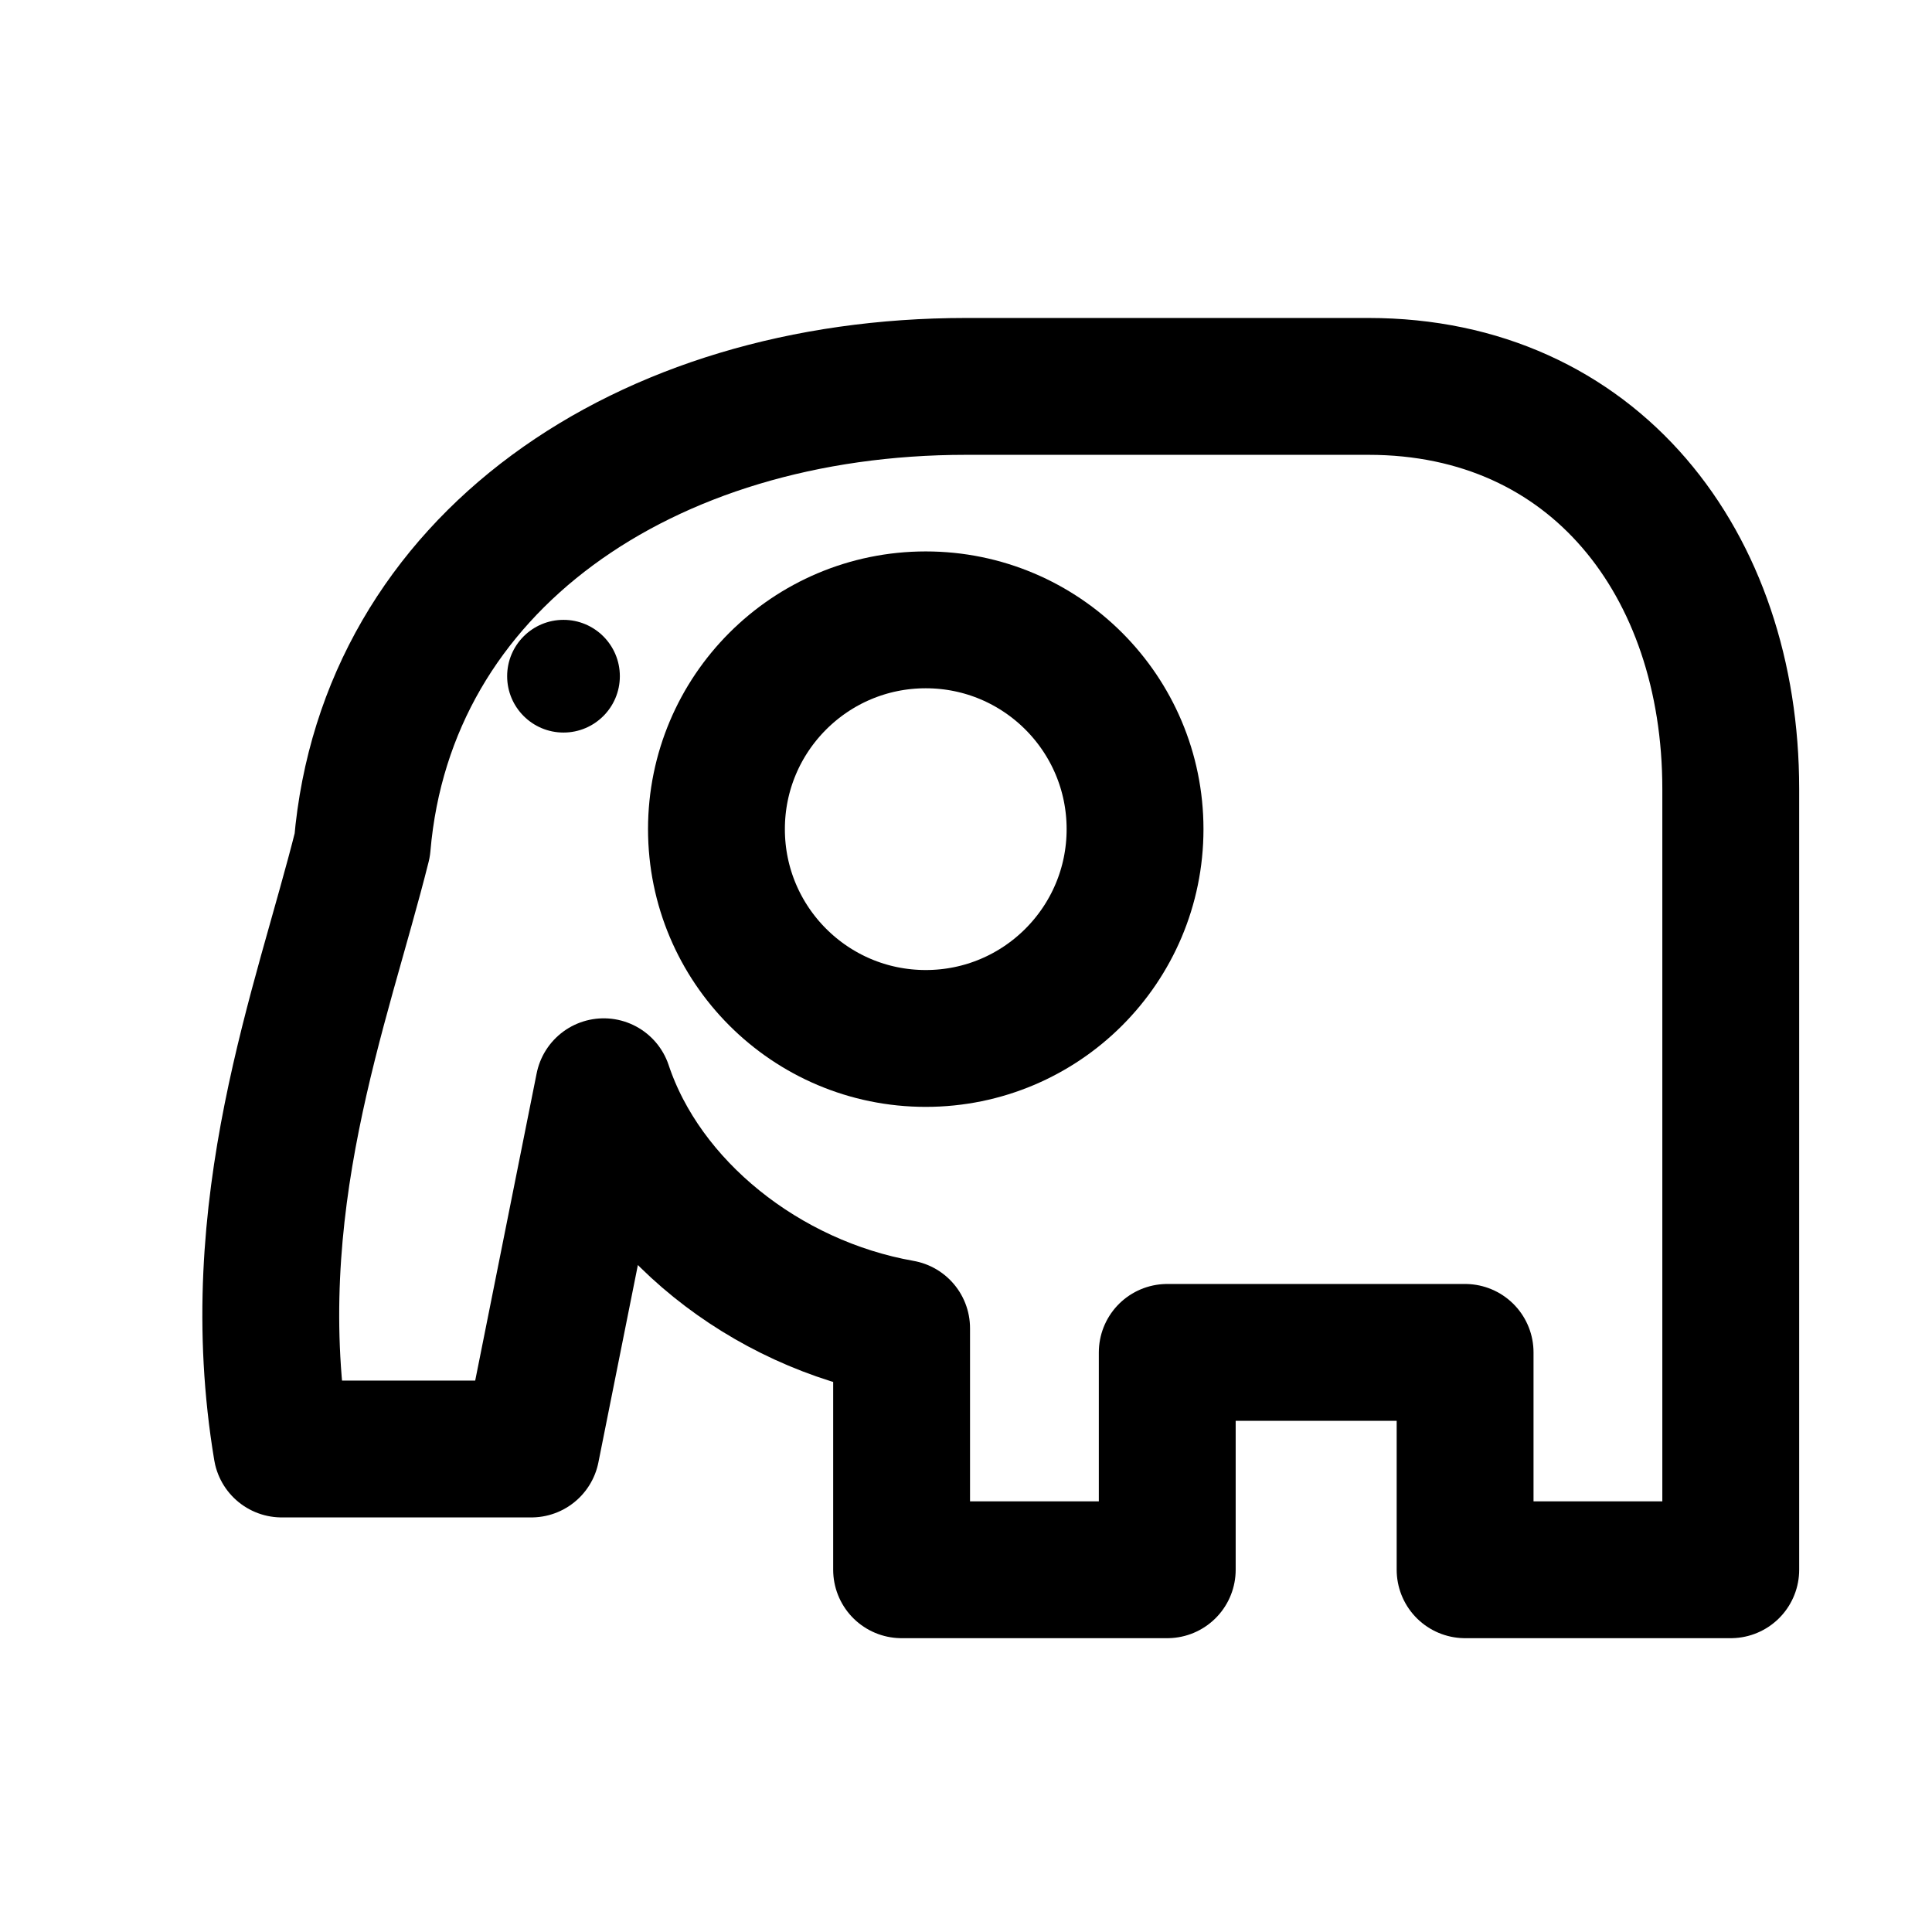
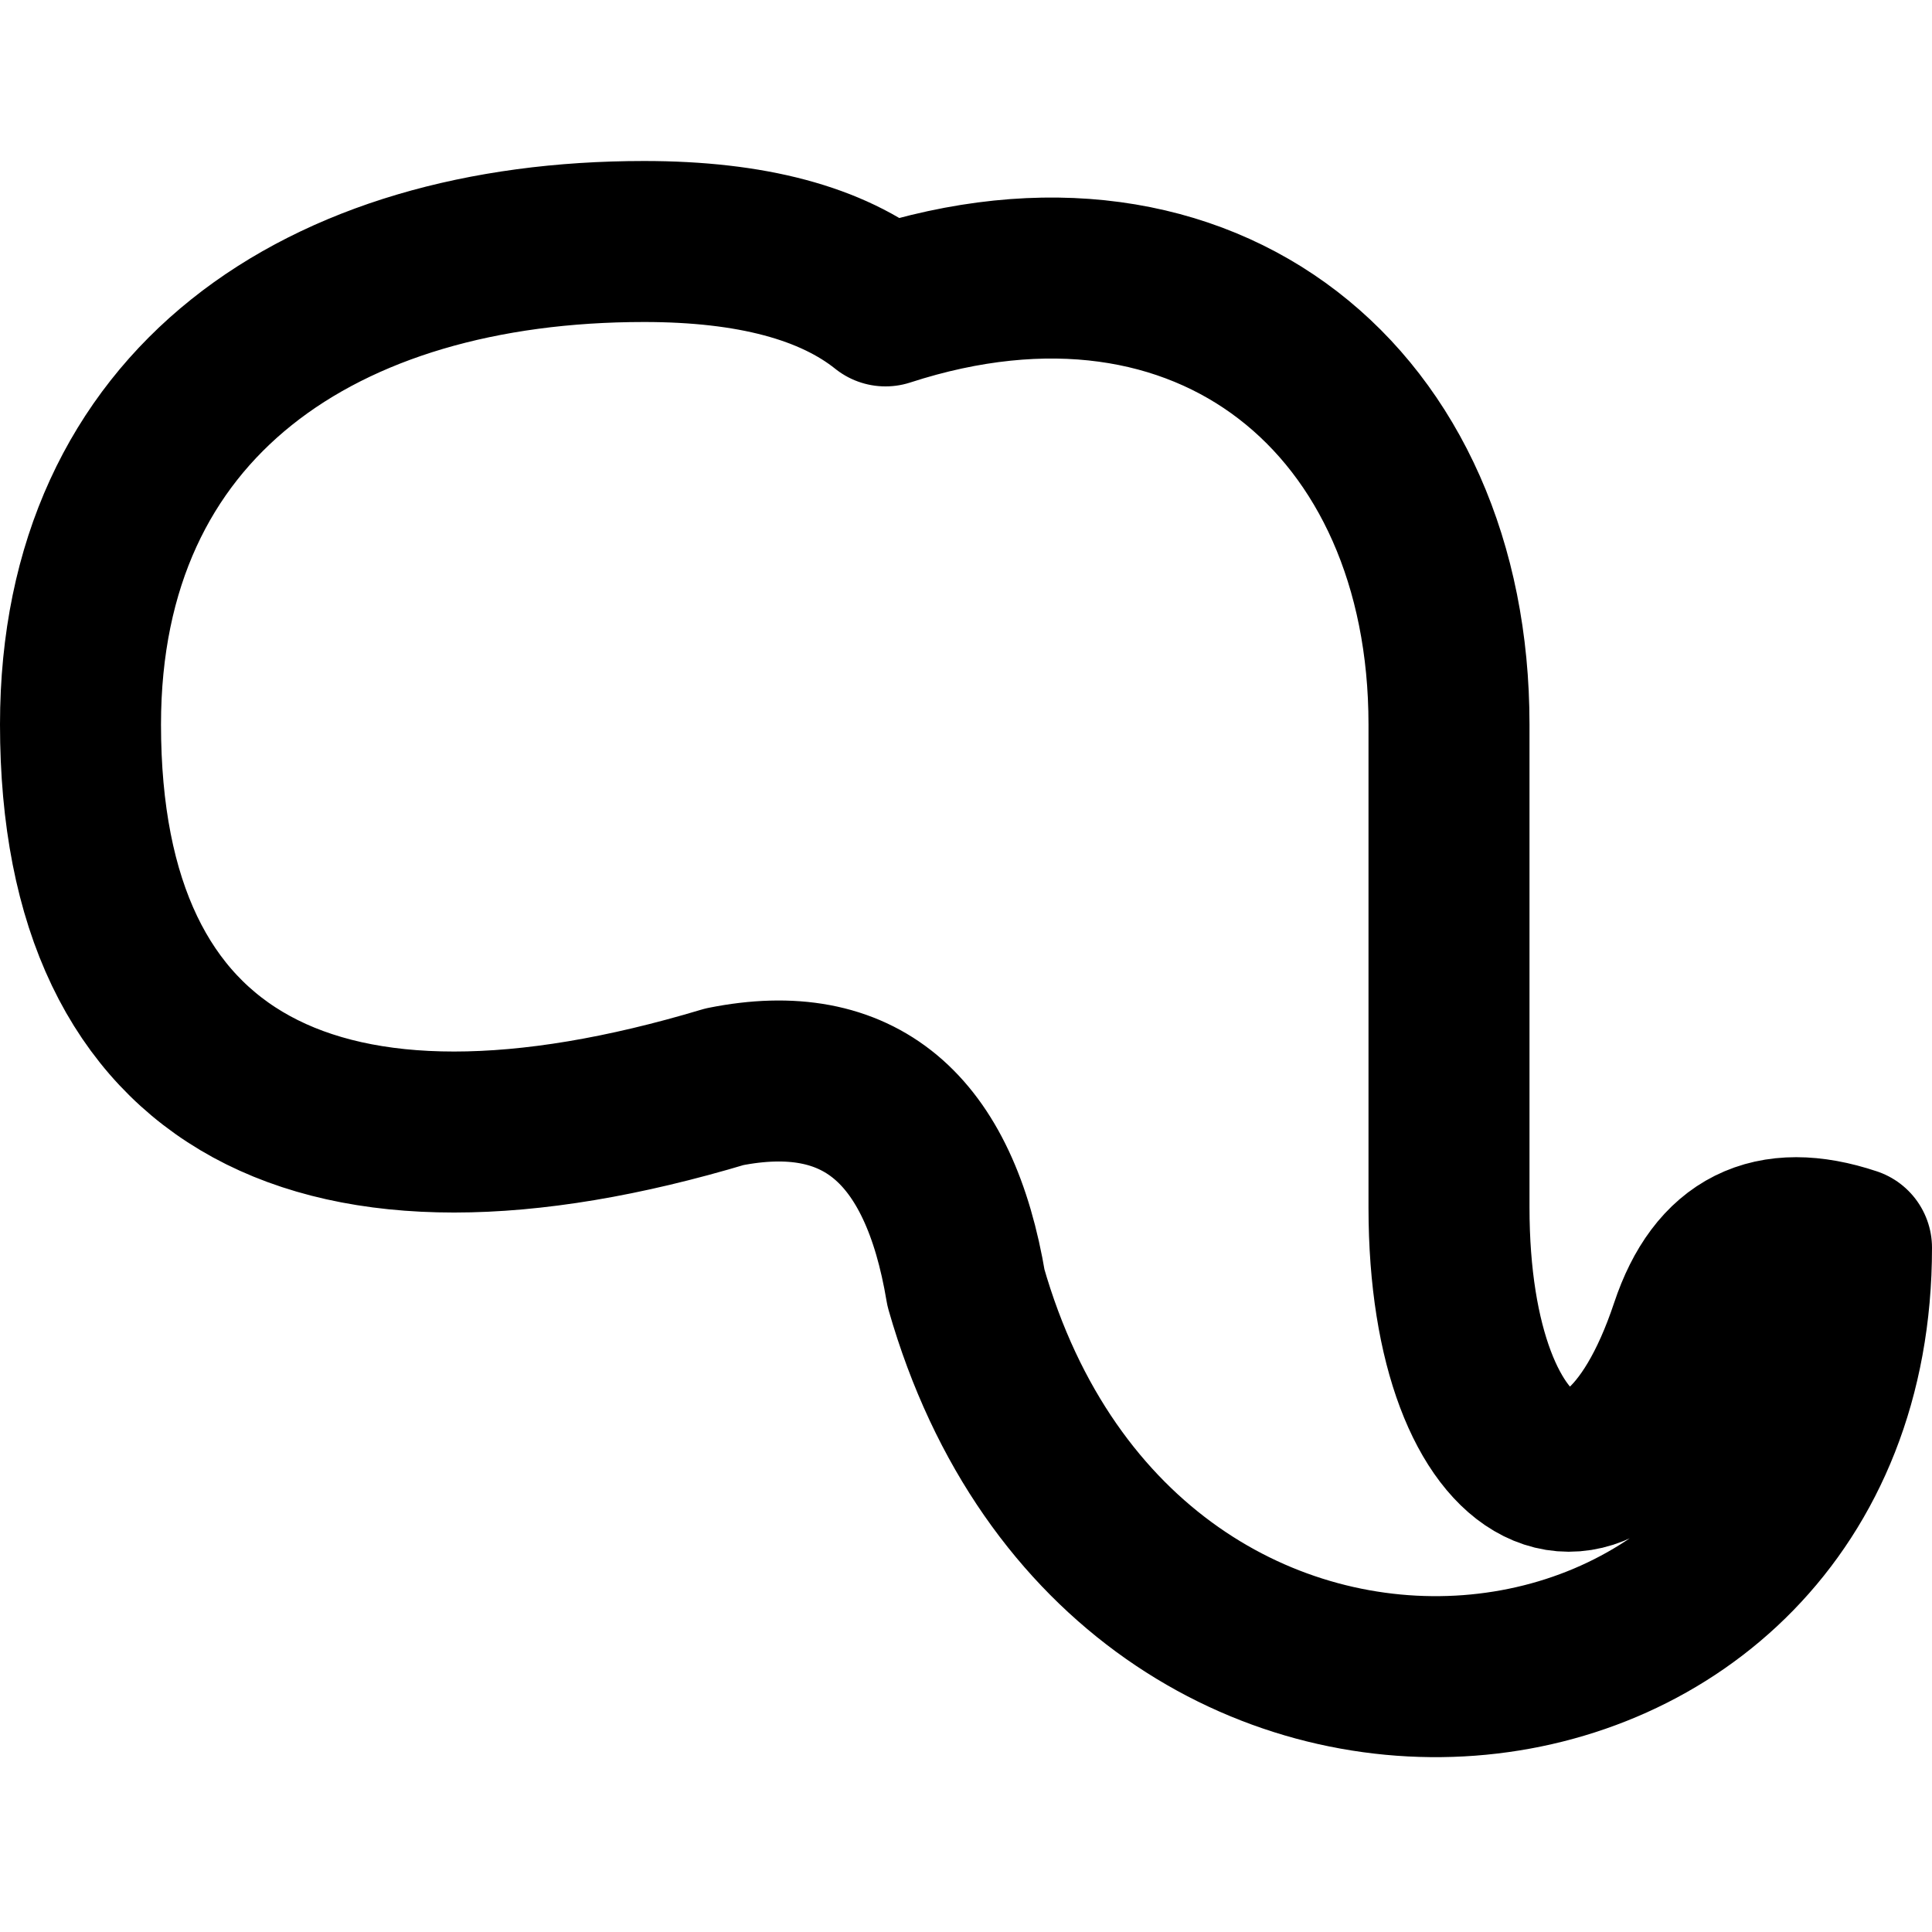
- <svg xmlns="http://www.w3.org/2000/svg" width="24" height="24" viewBox="0 0 24 24" fill="none" stroke="currentColor" stroke-width="1.7" stroke-linecap="round" stroke-linejoin="round">
-   <path d="M3.500 18C3 15 4 12.500 4.500 10.500 4.800 7 8 4.800 12 4.800H17C19.800 4.800 21.500 7 21.500 9.800V19.500H18.200V16.800H14.500V19.500H11.200V16.500C9.500 16.200 8 15 7.500 13.500L6.600 18Z" />
-   <circle cx="11.500" cy="10.300" r="2.600" />
-   <circle cx="7" cy="8.400" r=".7" fill="currentColor" stroke="none" />
+ <svg xmlns="http://www.w3.org/2000/svg" width="24" height="24" viewBox="0 0 24 24" fill="none" stroke="currentColor" stroke-width="2" stroke-linecap="round" stroke-linejoin="round">
+   <path d="M1 9 C1 5 4 3 8 3 Q10 3 11 3.8 C15 2.5 18 5 18 9 V15 C18 18.5 20 19.5 21 16.5 Q21.5 15 23 15.5 C23 22 14 23 12 16 Q11.5 13 9 13.5 C4 15 1 13.5 1 9 Z" />
</svg>
